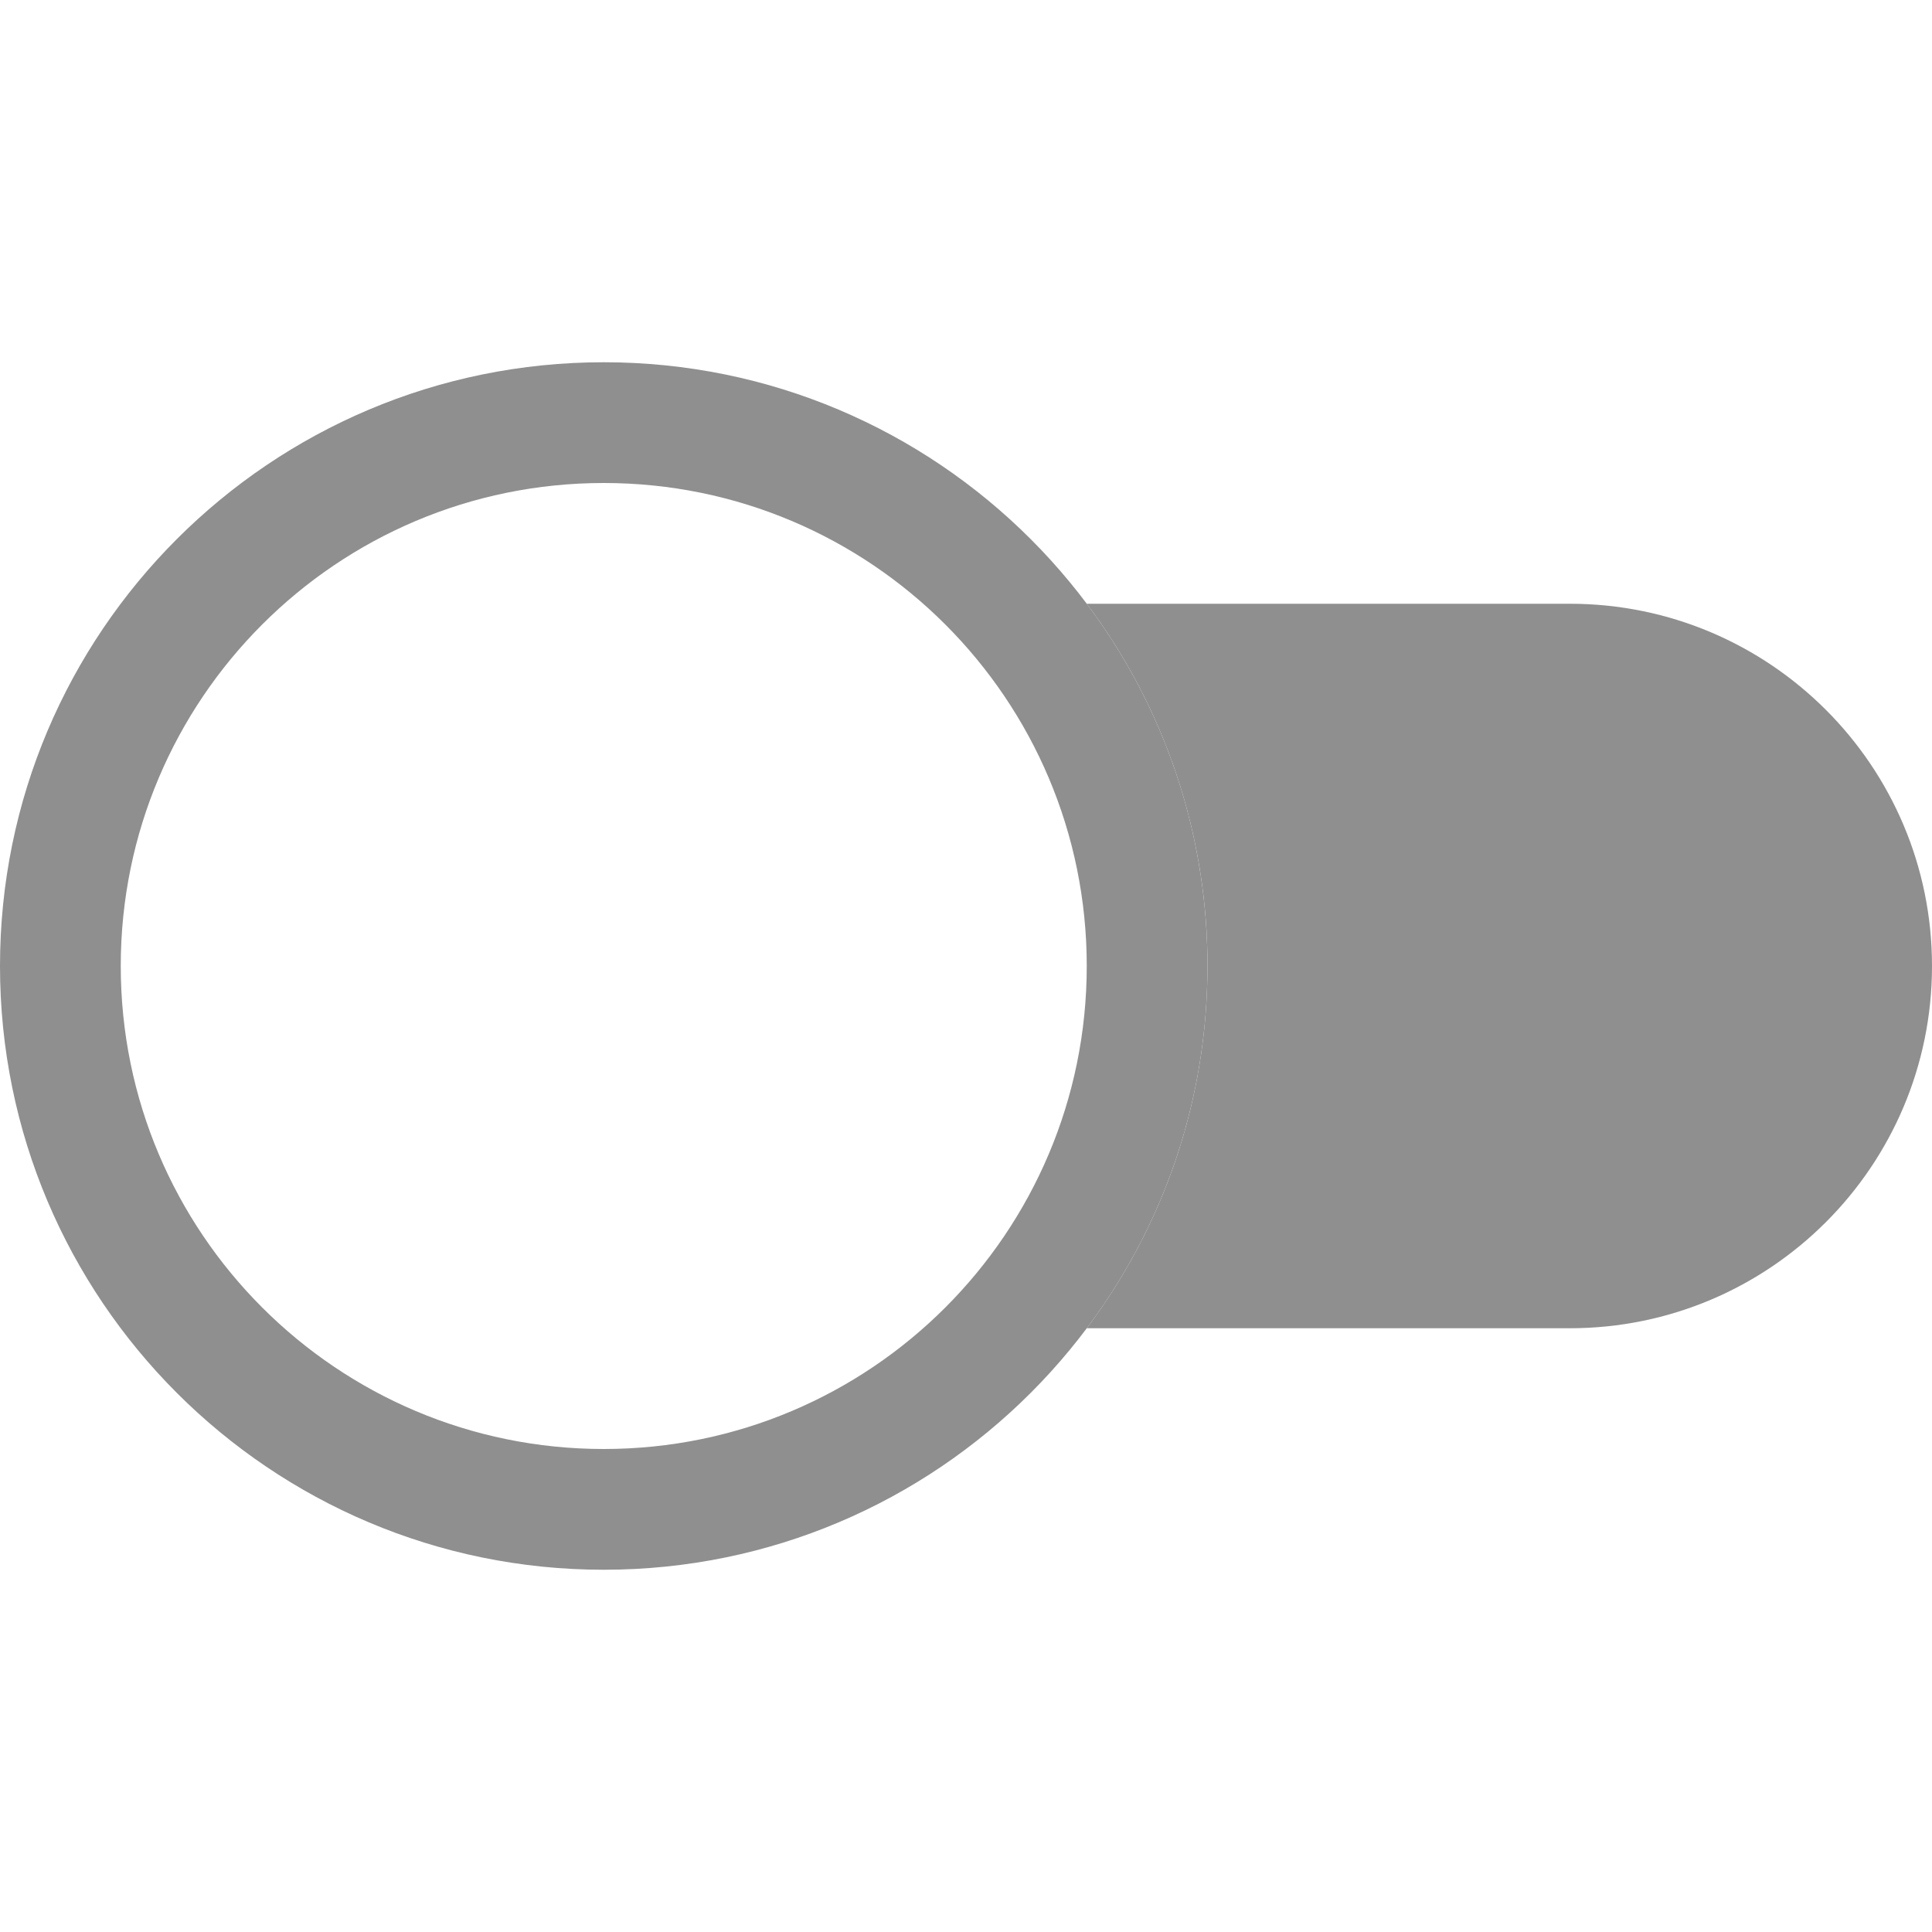
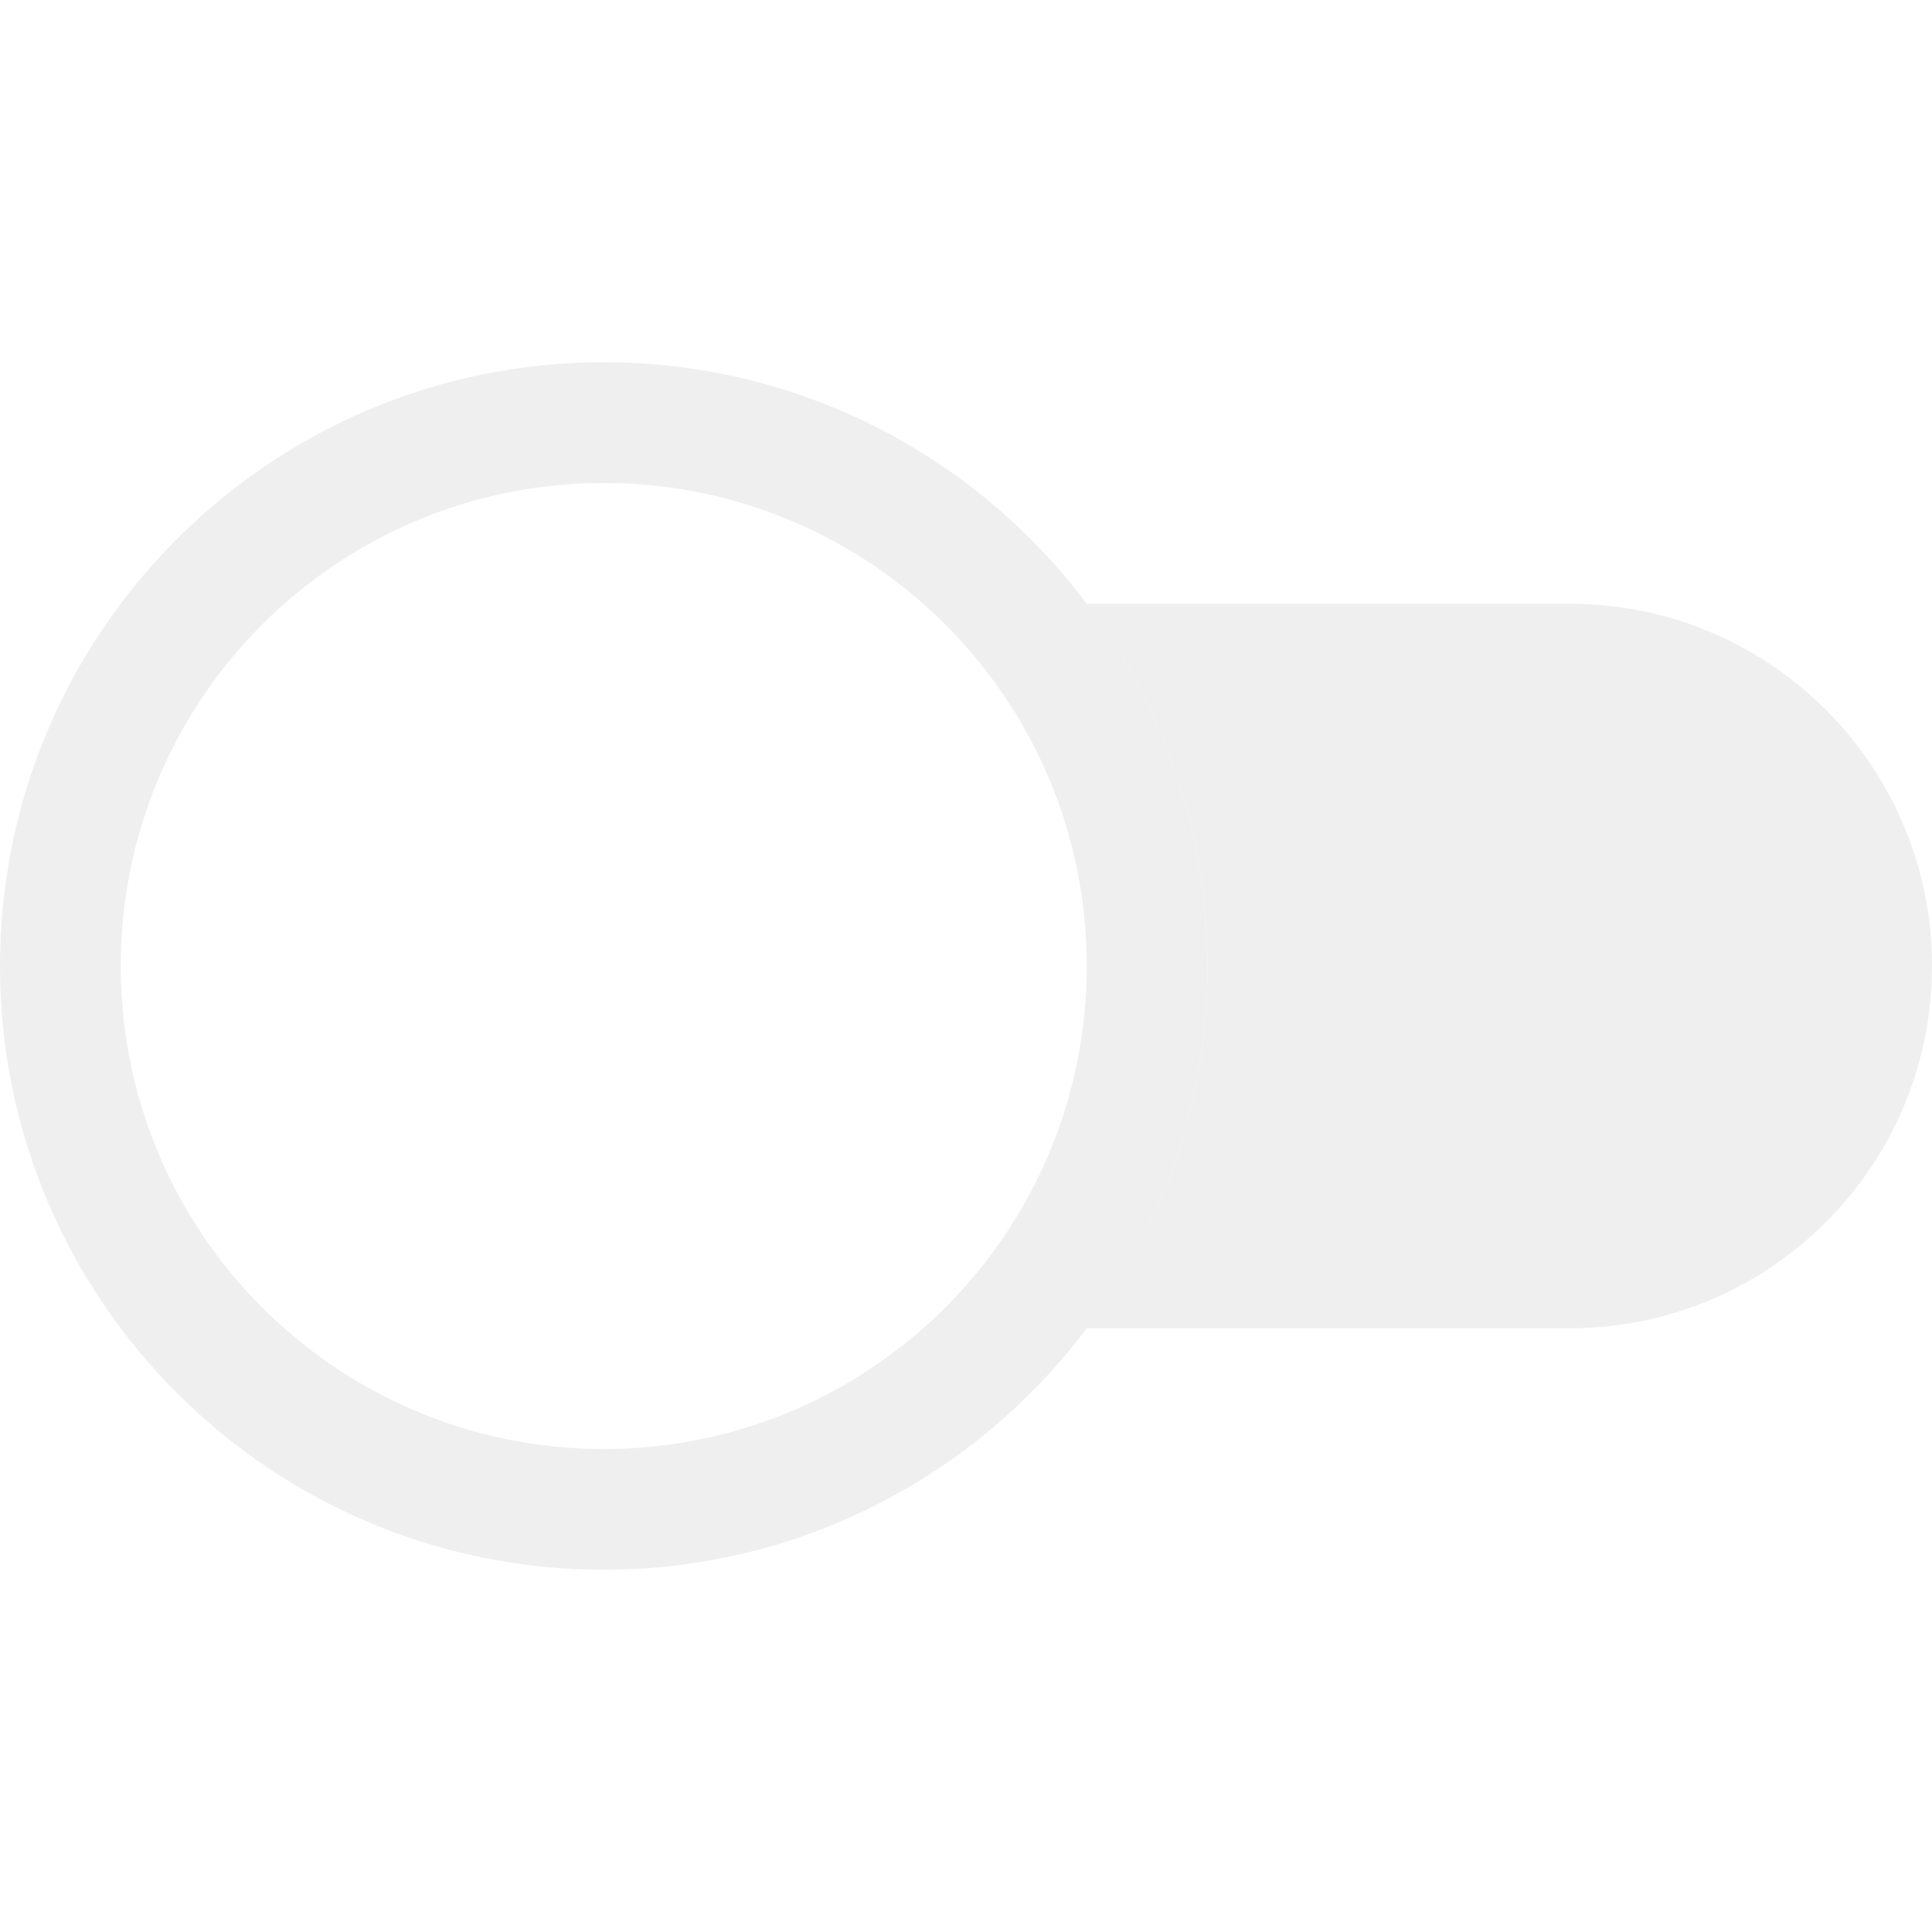
- <svg xmlns="http://www.w3.org/2000/svg" width="1em" height="1em" viewBox="0 0 16 16" class="bi bi-toggle2-off" fill="#8F8F8F">
+ <svg xmlns="http://www.w3.org/2000/svg" width="1em" height="1em" viewBox="0 0 16 16" class="bi bi-toggle2-off" fill="#EFEFEF">
  <path d="M9 11c.628-.836 1-1.874 1-3a4.978 4.978 0 0 0-1-3h4a3 3 0 1 1 0 6H9z" />
  <path fill-rule="evenodd" d="M5 12a4 4 0 1 0 0-8 4 4 0 0 0 0 8zm0 1A5 5 0 1 0 5 3a5 5 0 0 0 0 10z" />
</svg>
